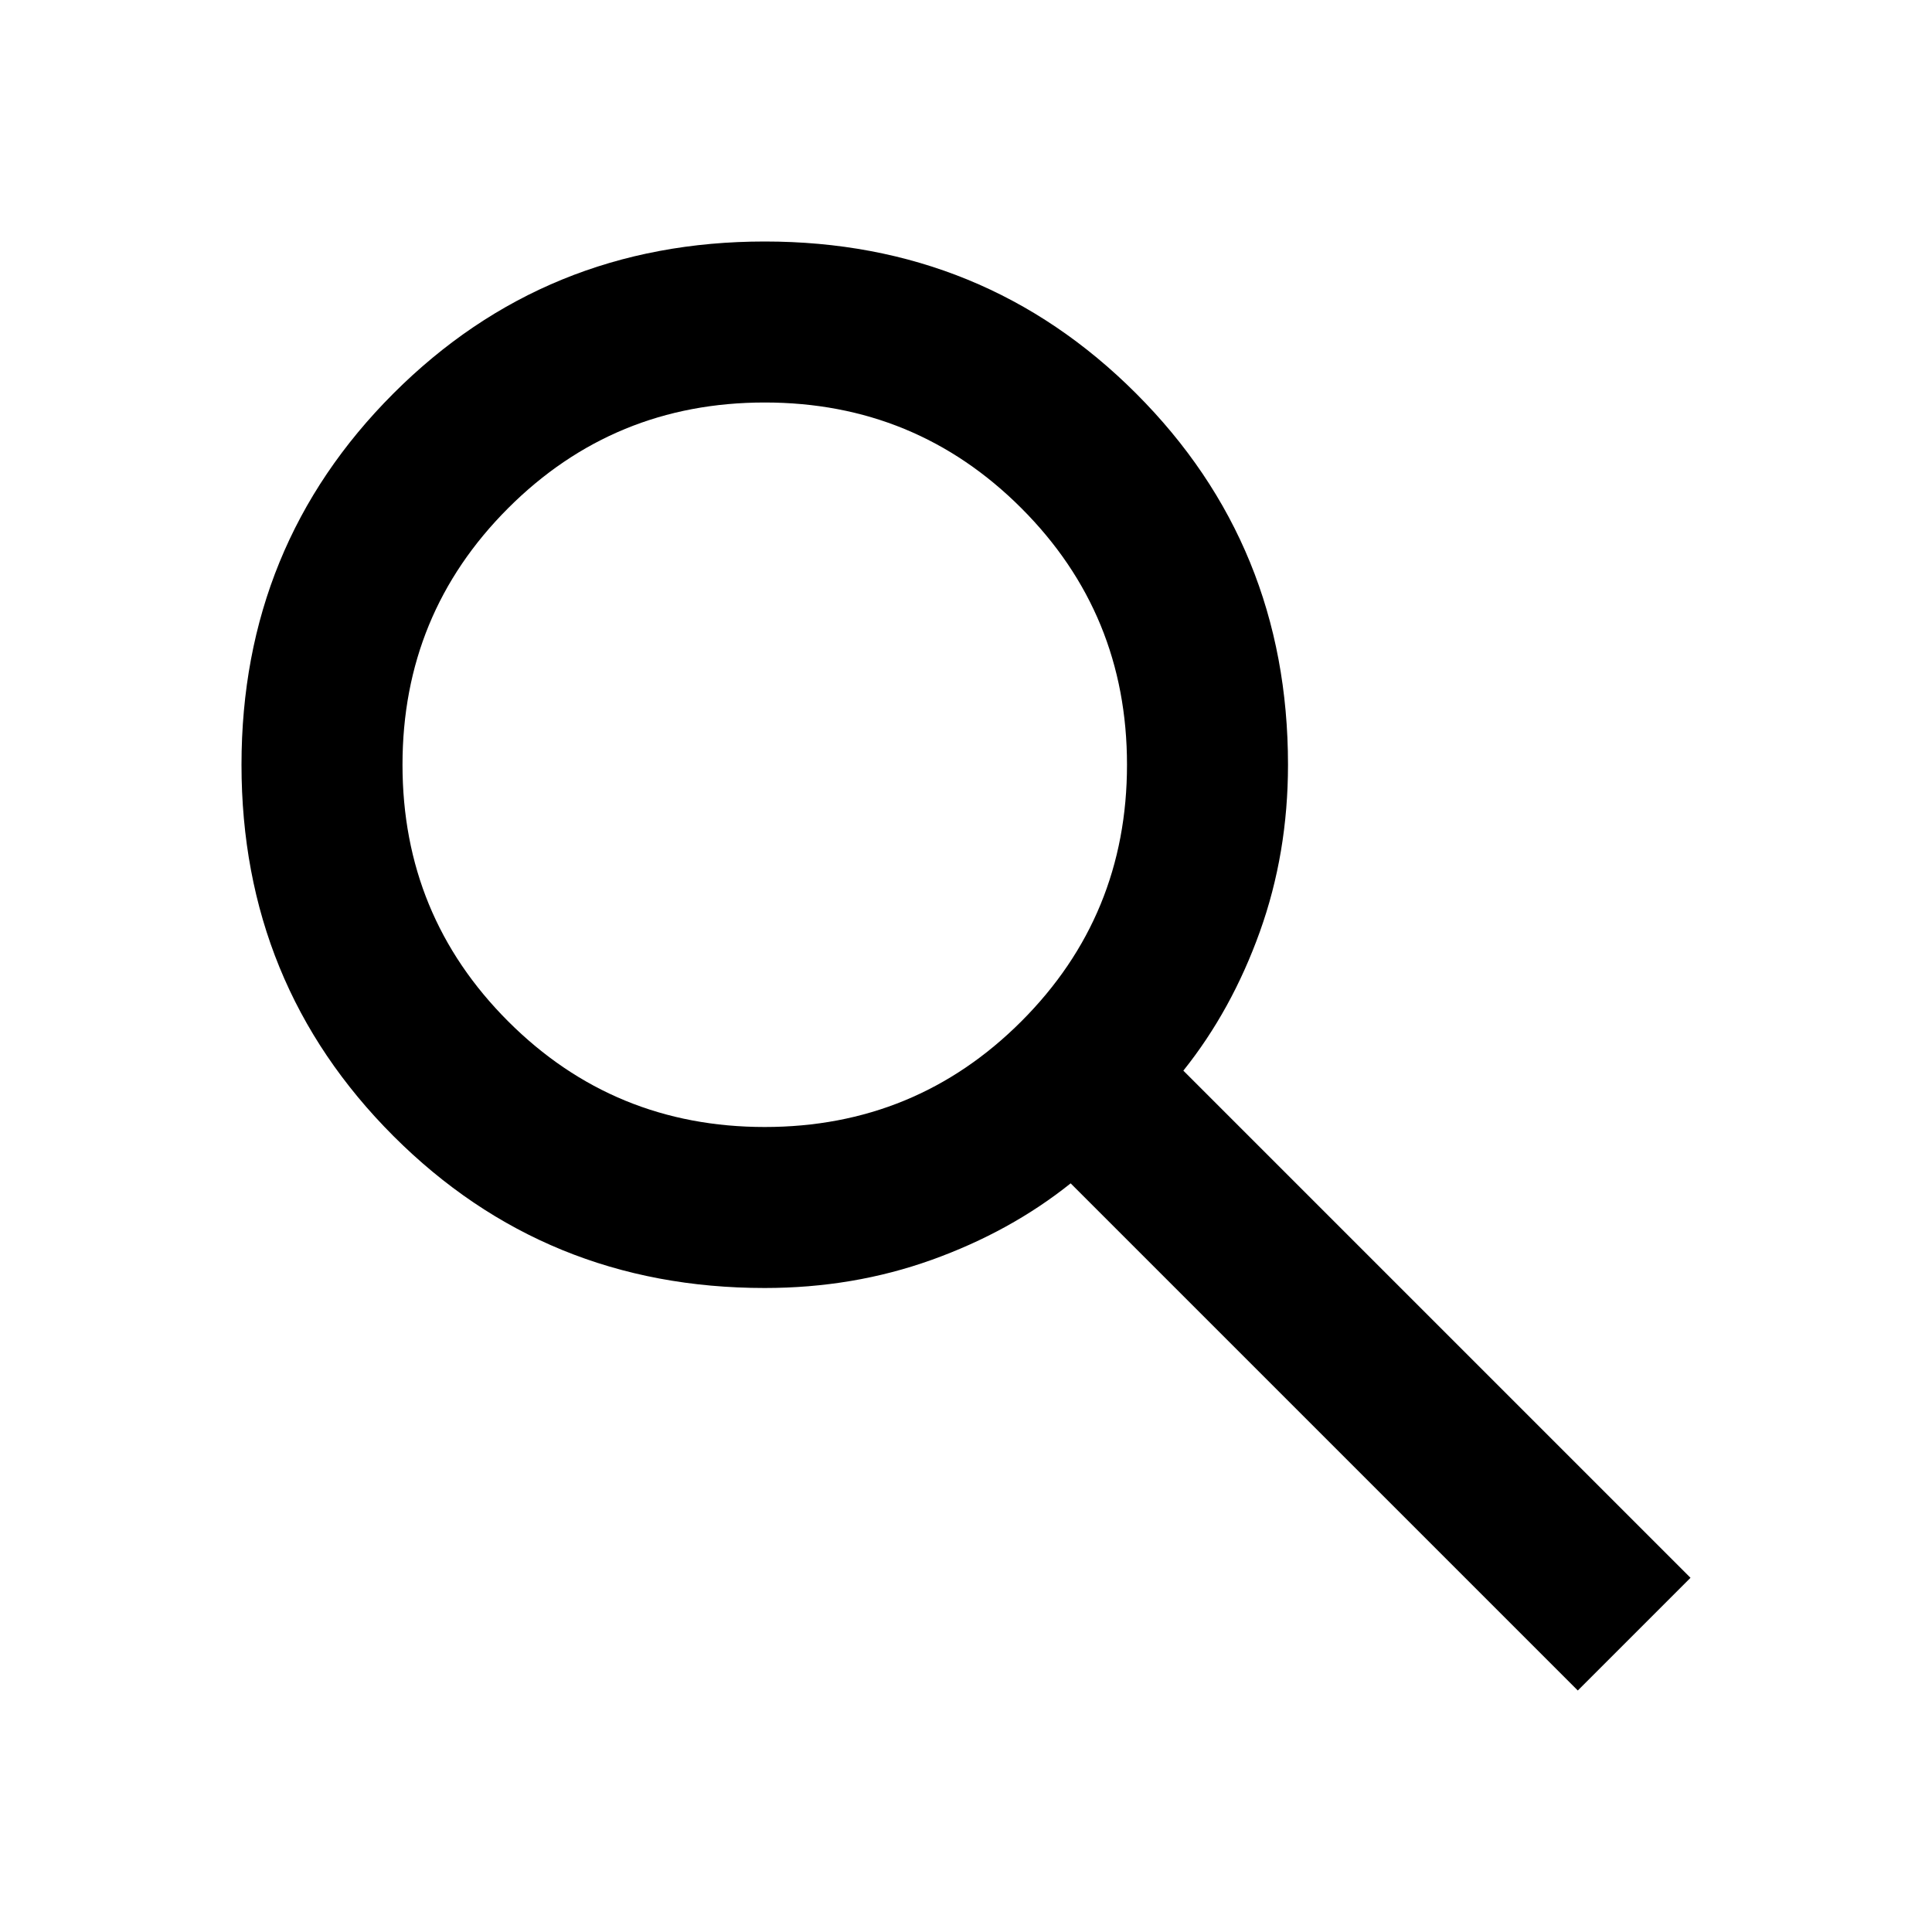
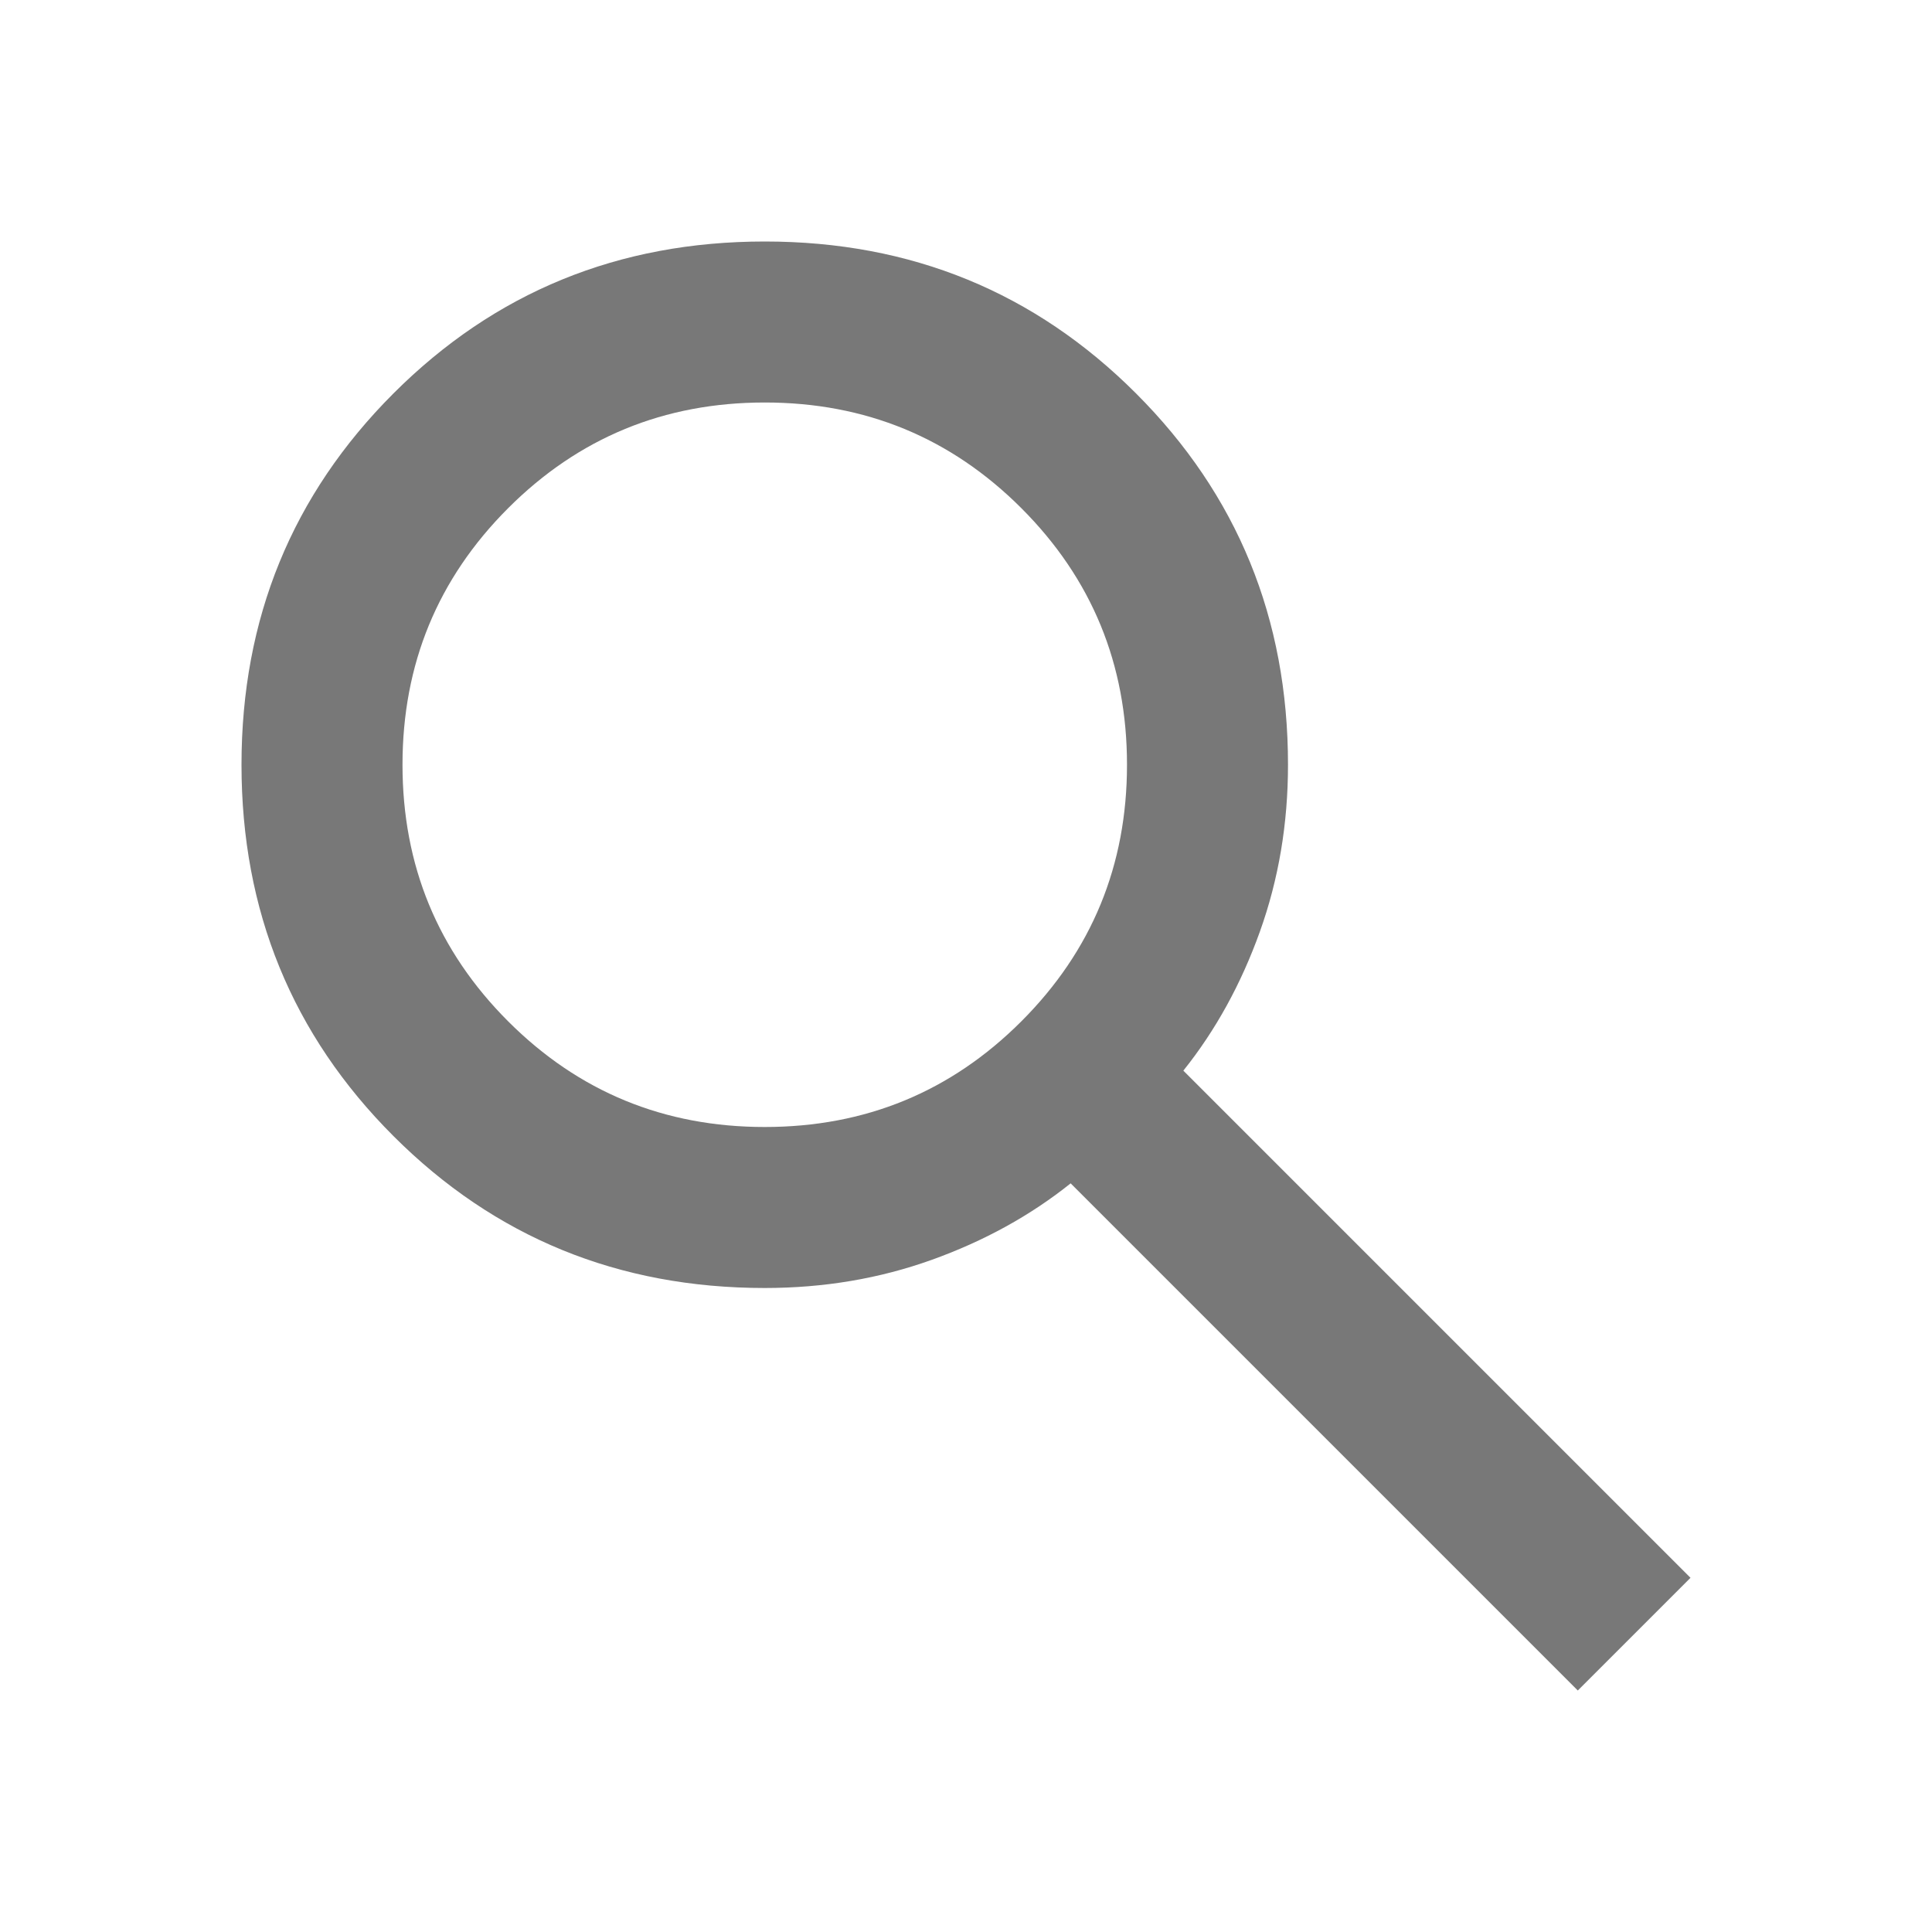
- <svg xmlns="http://www.w3.org/2000/svg" height="24px" viewBox="0 -960 960 960" width="24px" fill="#000000">
+ <svg xmlns="http://www.w3.org/2000/svg" height="24px" viewBox="0 -960 960 960" width="24px" fill="#787878">
  <path d="M784-120 532-372q-30 24-69 38t-83 14q-109 0-184.5-75.5T120-580q0-109 75.5-184.5T380-840q109 0 184.5 75.5T640-580q0 44-14 83t-38 69l252 252-56 56ZM380-400q75 0 127.5-52.5T560-580q0-75-52.5-127.5T380-760q-75 0-127.5 52.5T200-580q0 75 52.5 127.5T380-400Z" />
</svg>
